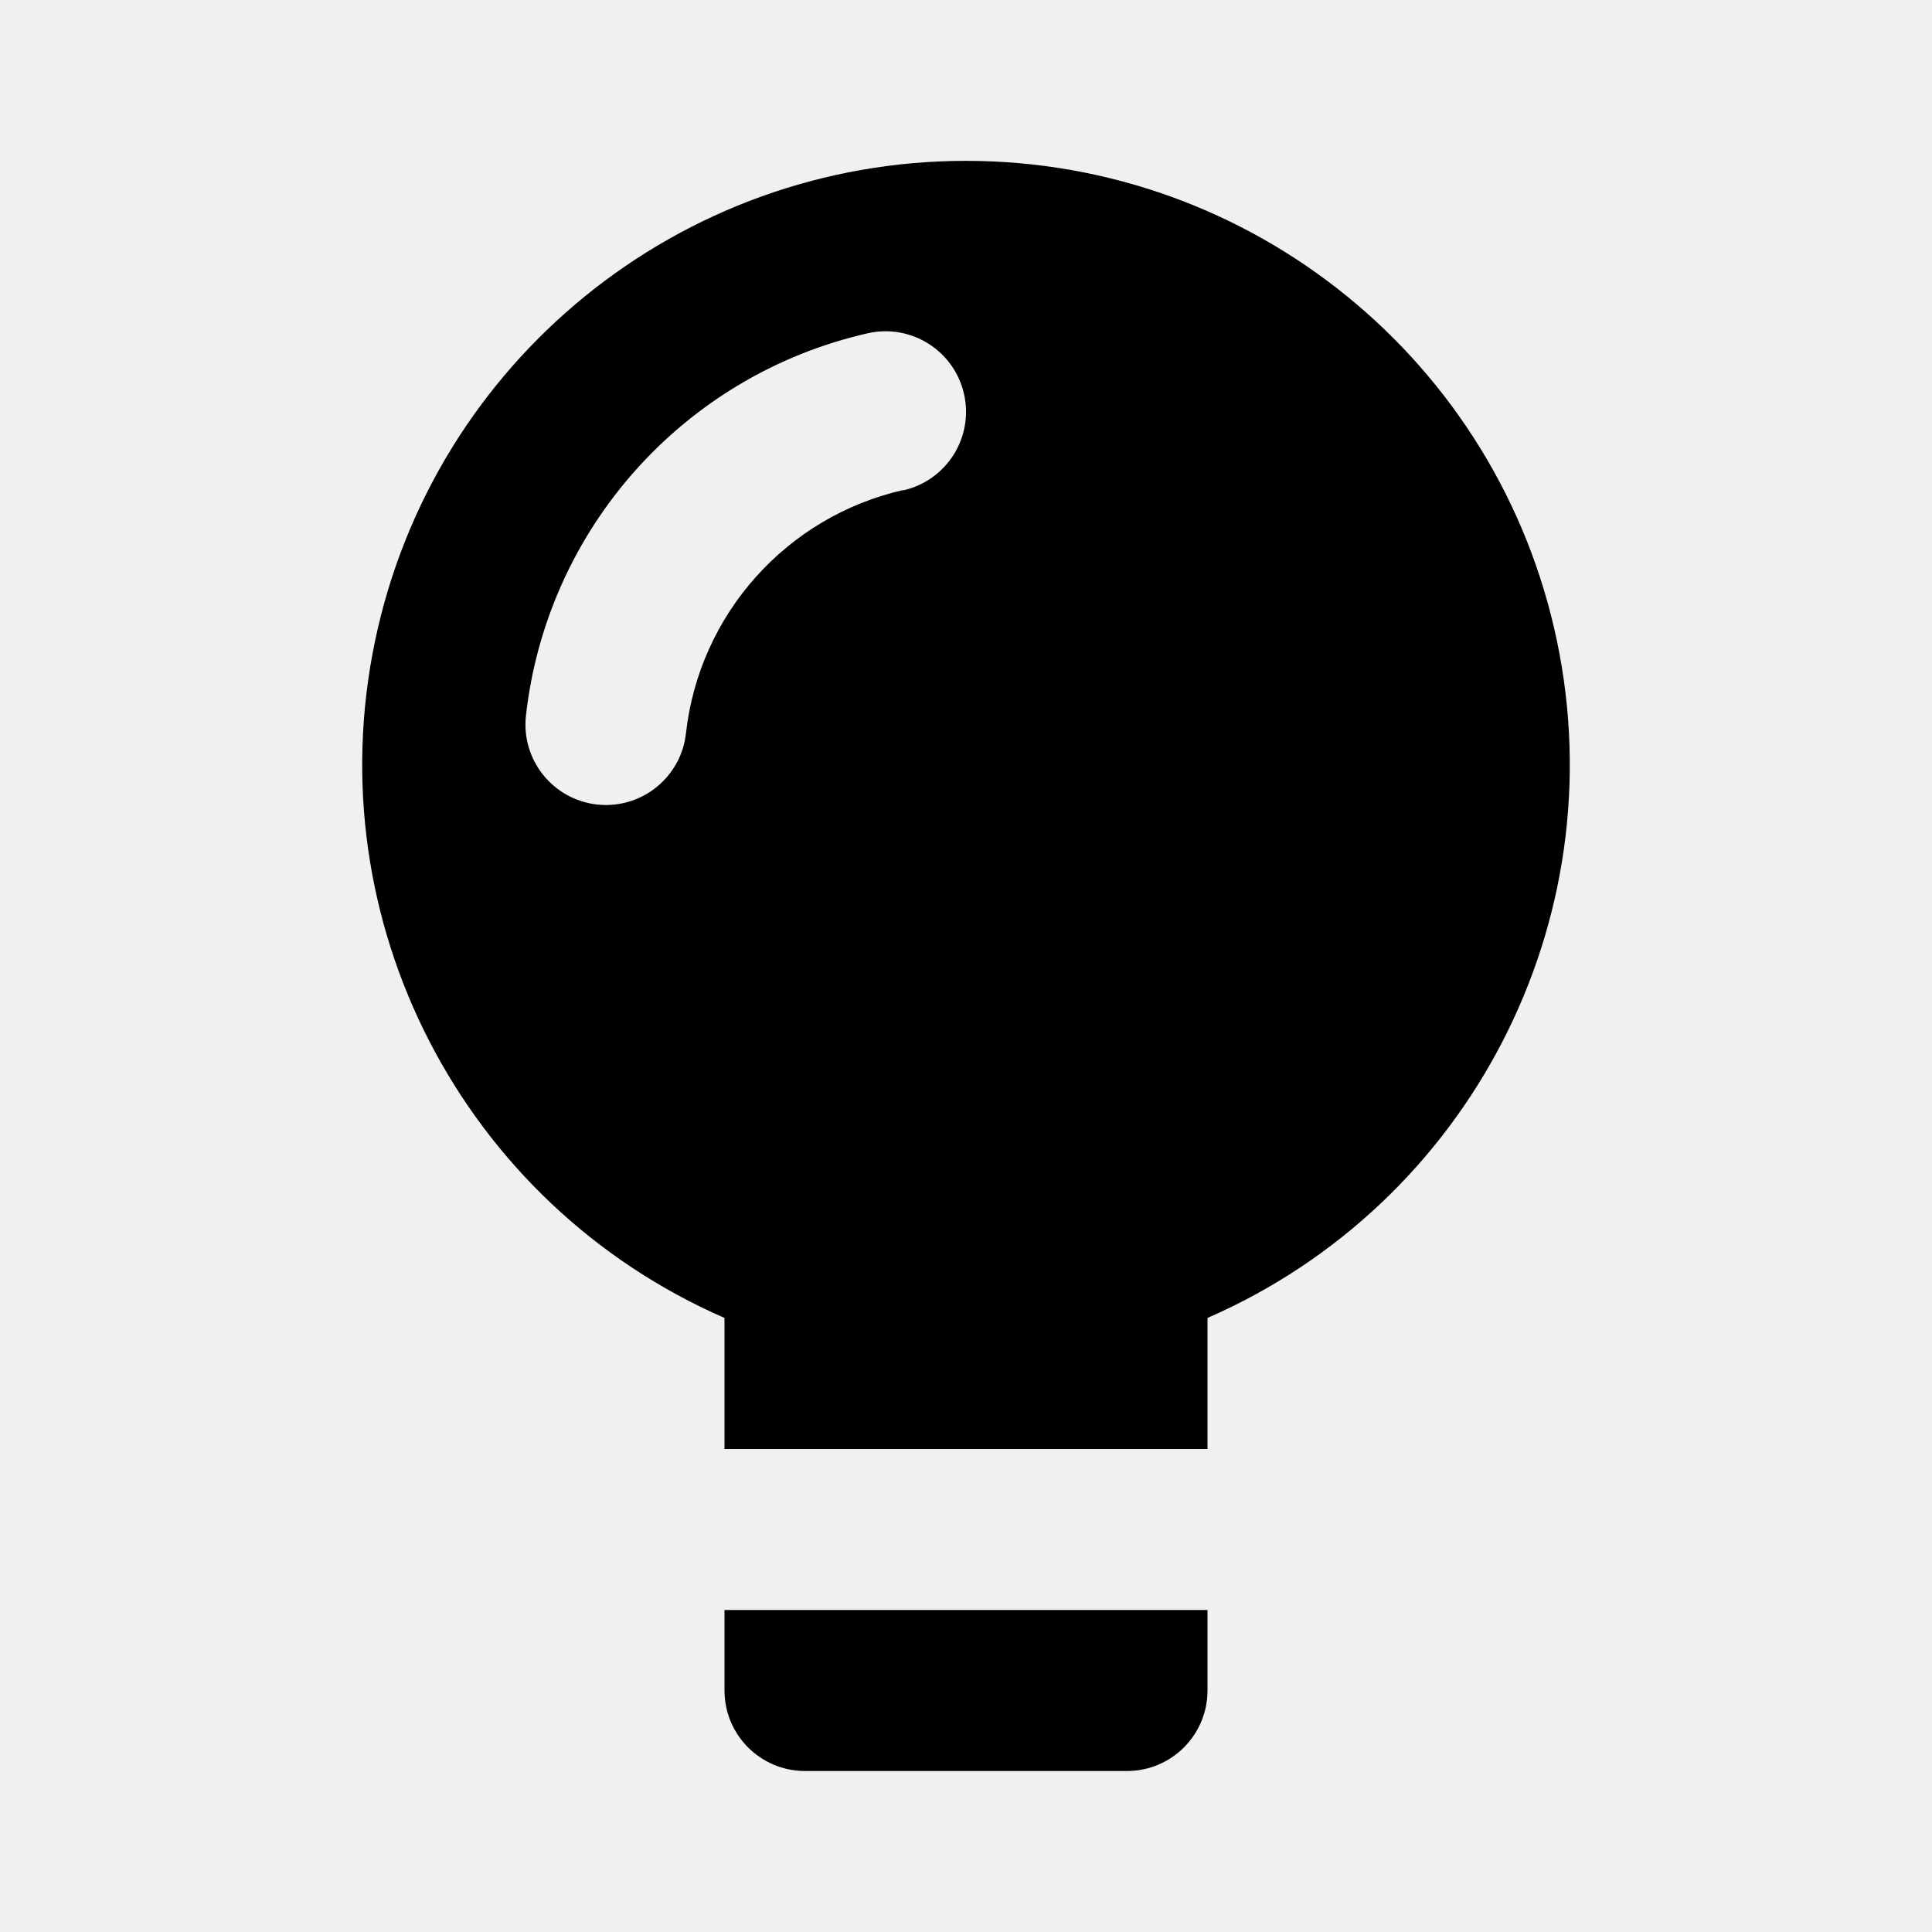
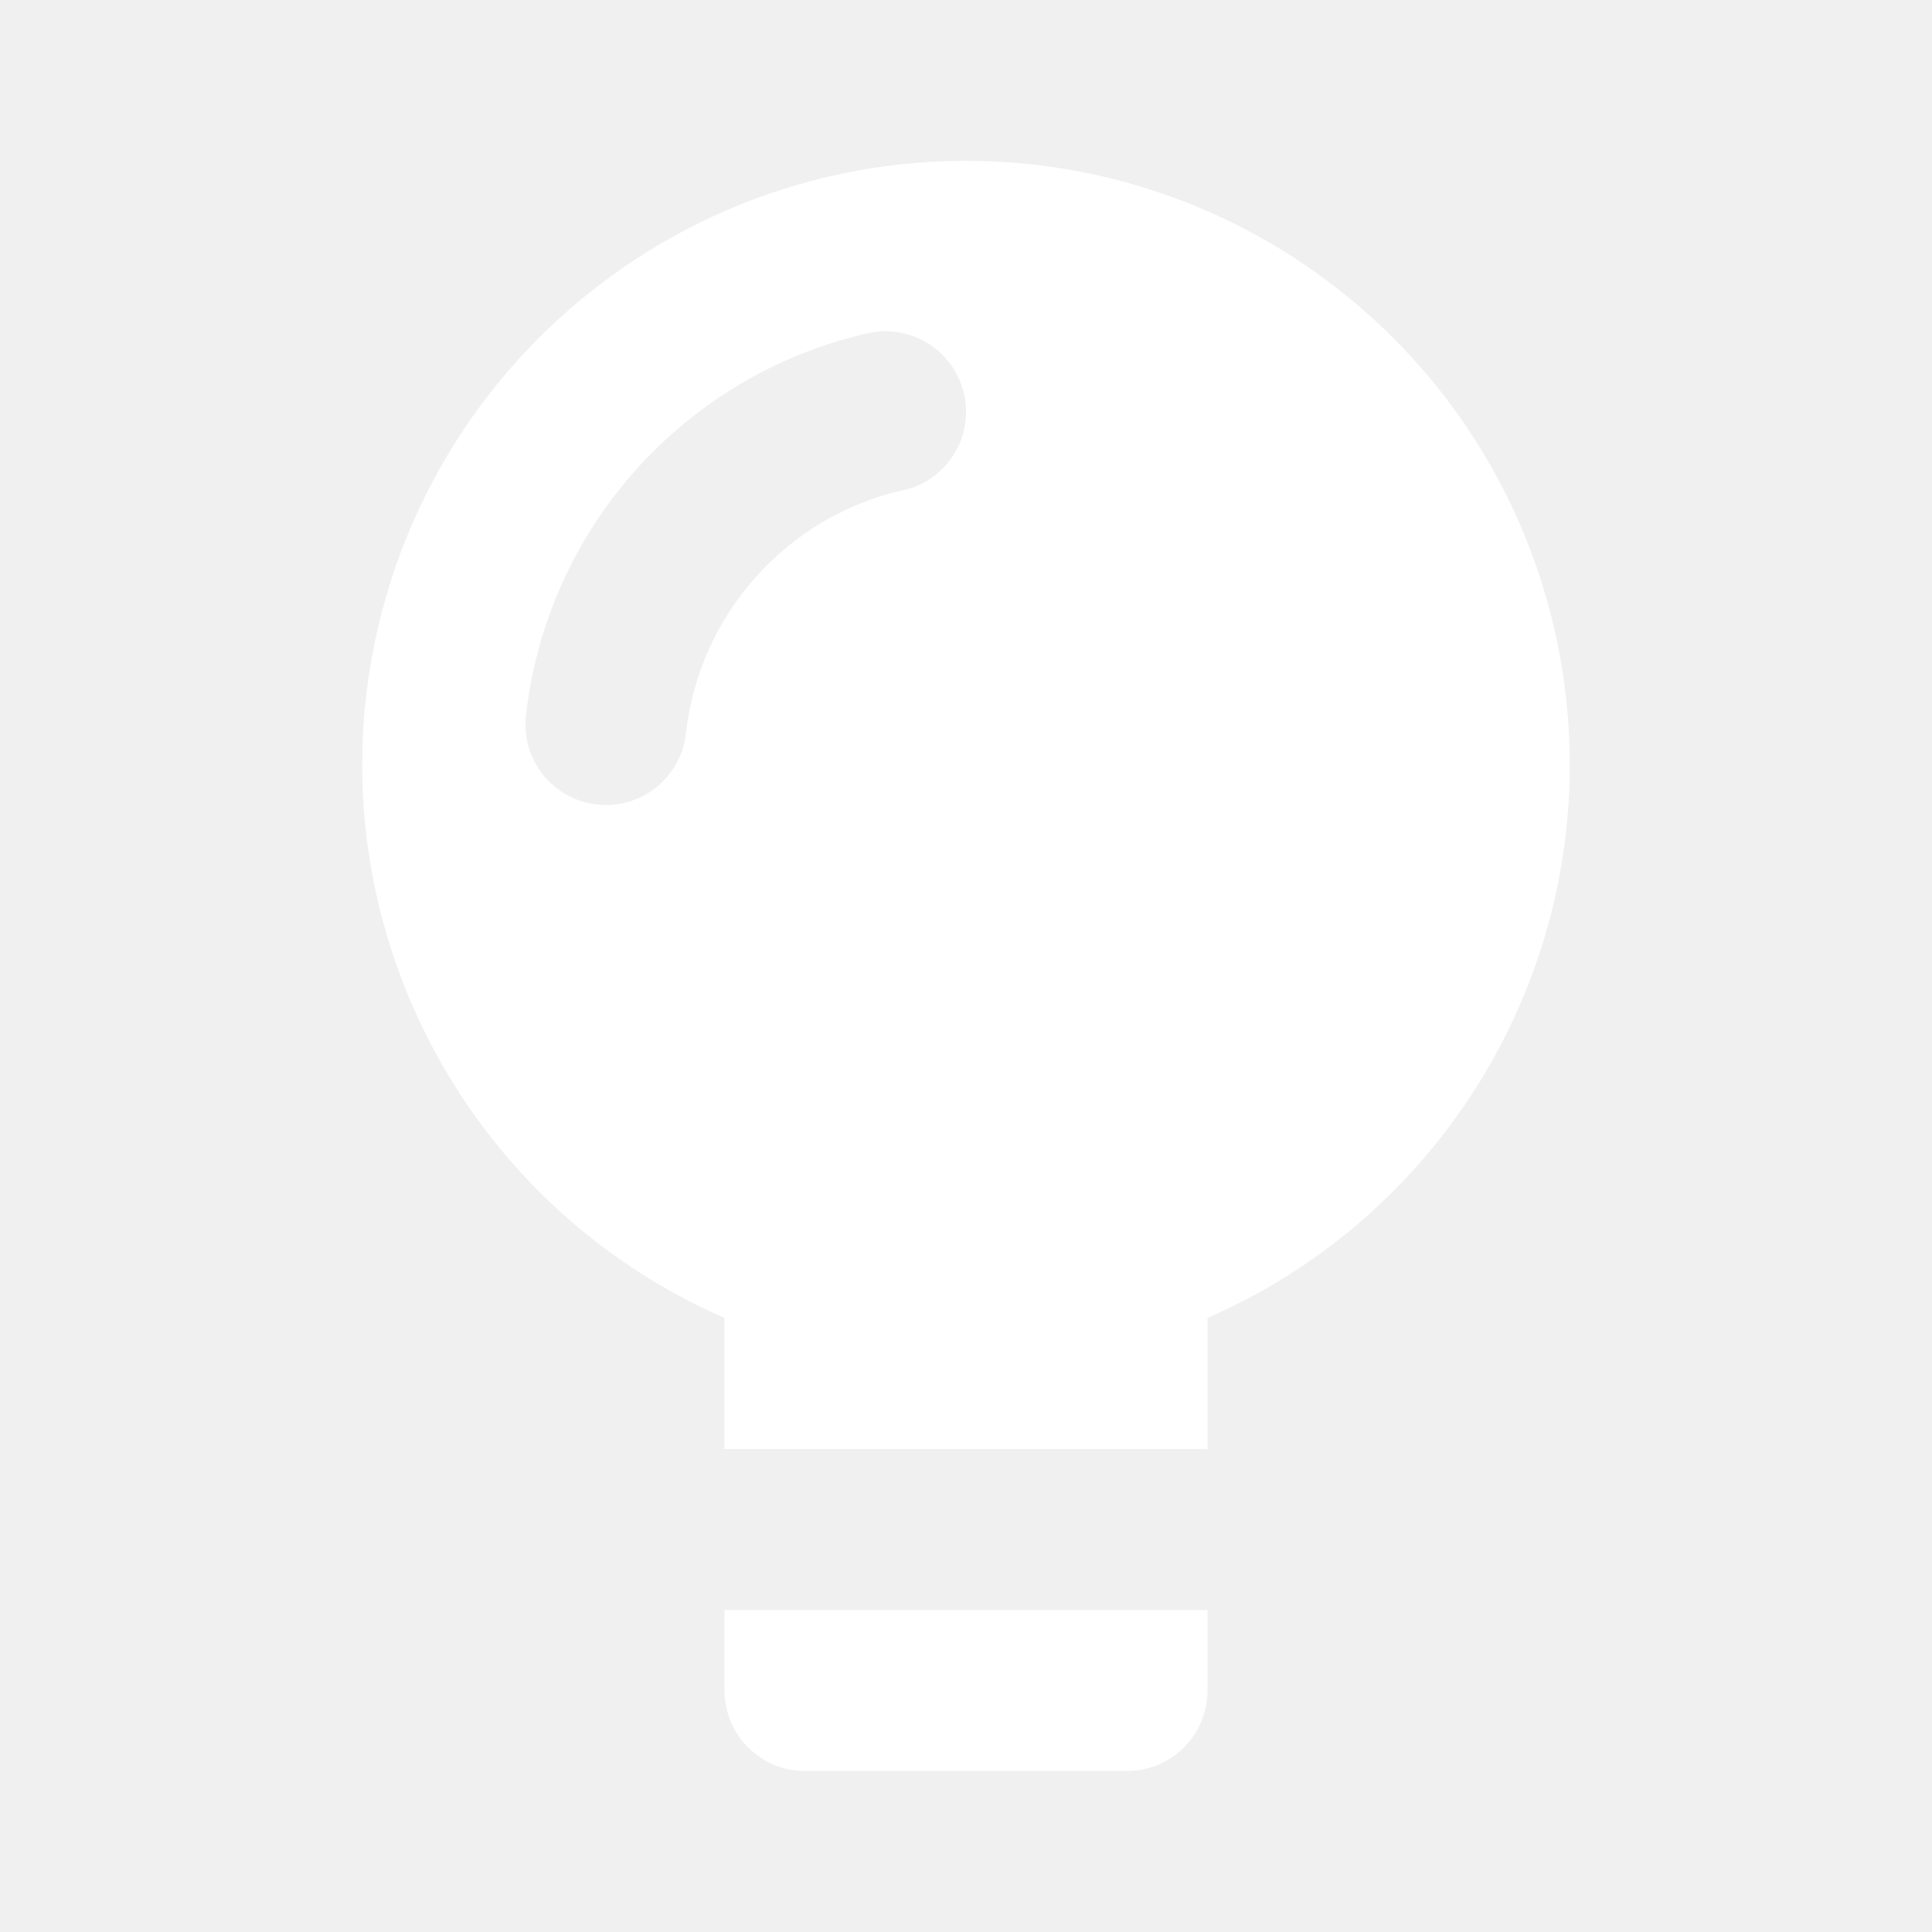
- <svg xmlns="http://www.w3.org/2000/svg" fill="#000000" width="800px" height="800px" viewBox="0 0 24 24">
+ <svg xmlns="http://www.w3.org/2000/svg" fill="#ffffff" width="800px" height="800px" viewBox="0 0 24 24">
  <path d="M15,16.372a7.5,7.5,0,1,0-6,0V18h6ZM11.221,6.087a3.5,3.5,0,0,0-2.7,3.023,1,1,0,0,1-.992.89,1.065,1.065,0,0,1-.112-.006,1,1,0,0,1-.884-1.1,5.5,5.5,0,0,1,4.246-4.754,1,1,0,0,1,.442,1.951ZM9,20h6v1a1,1,0,0,1-1,1H10a1,1,0,0,1-1-1Z" />
</svg>
